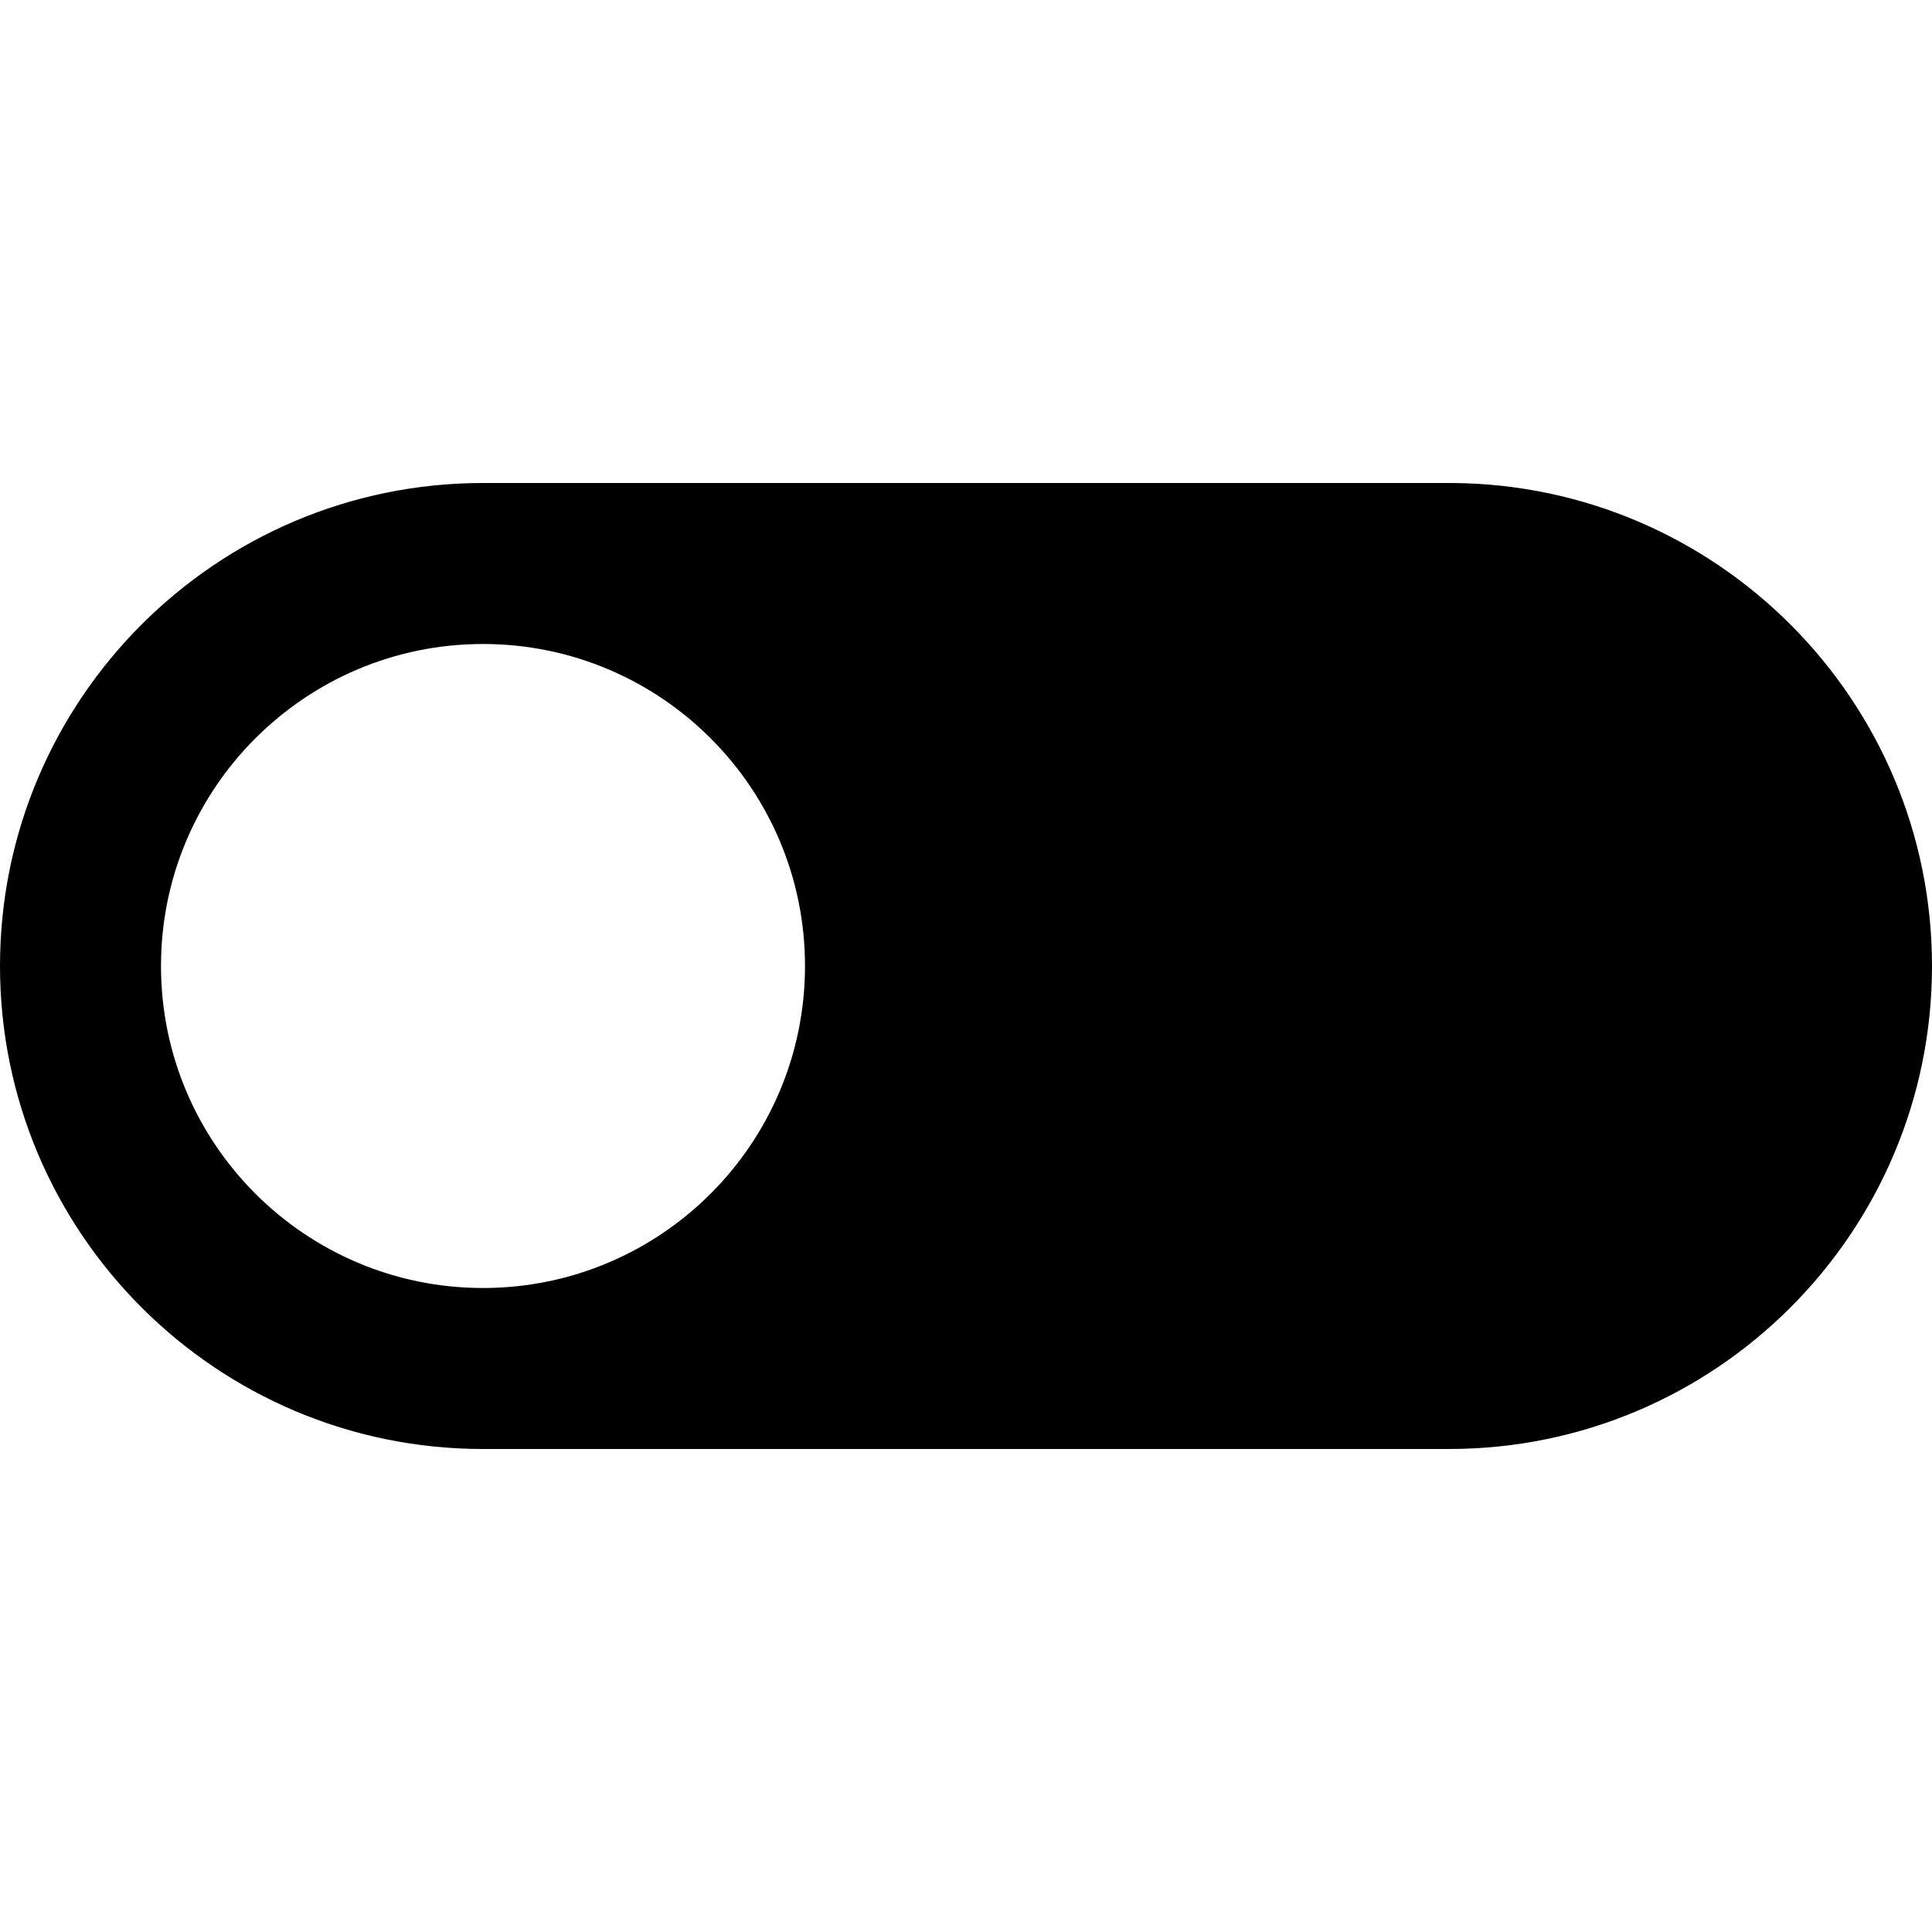
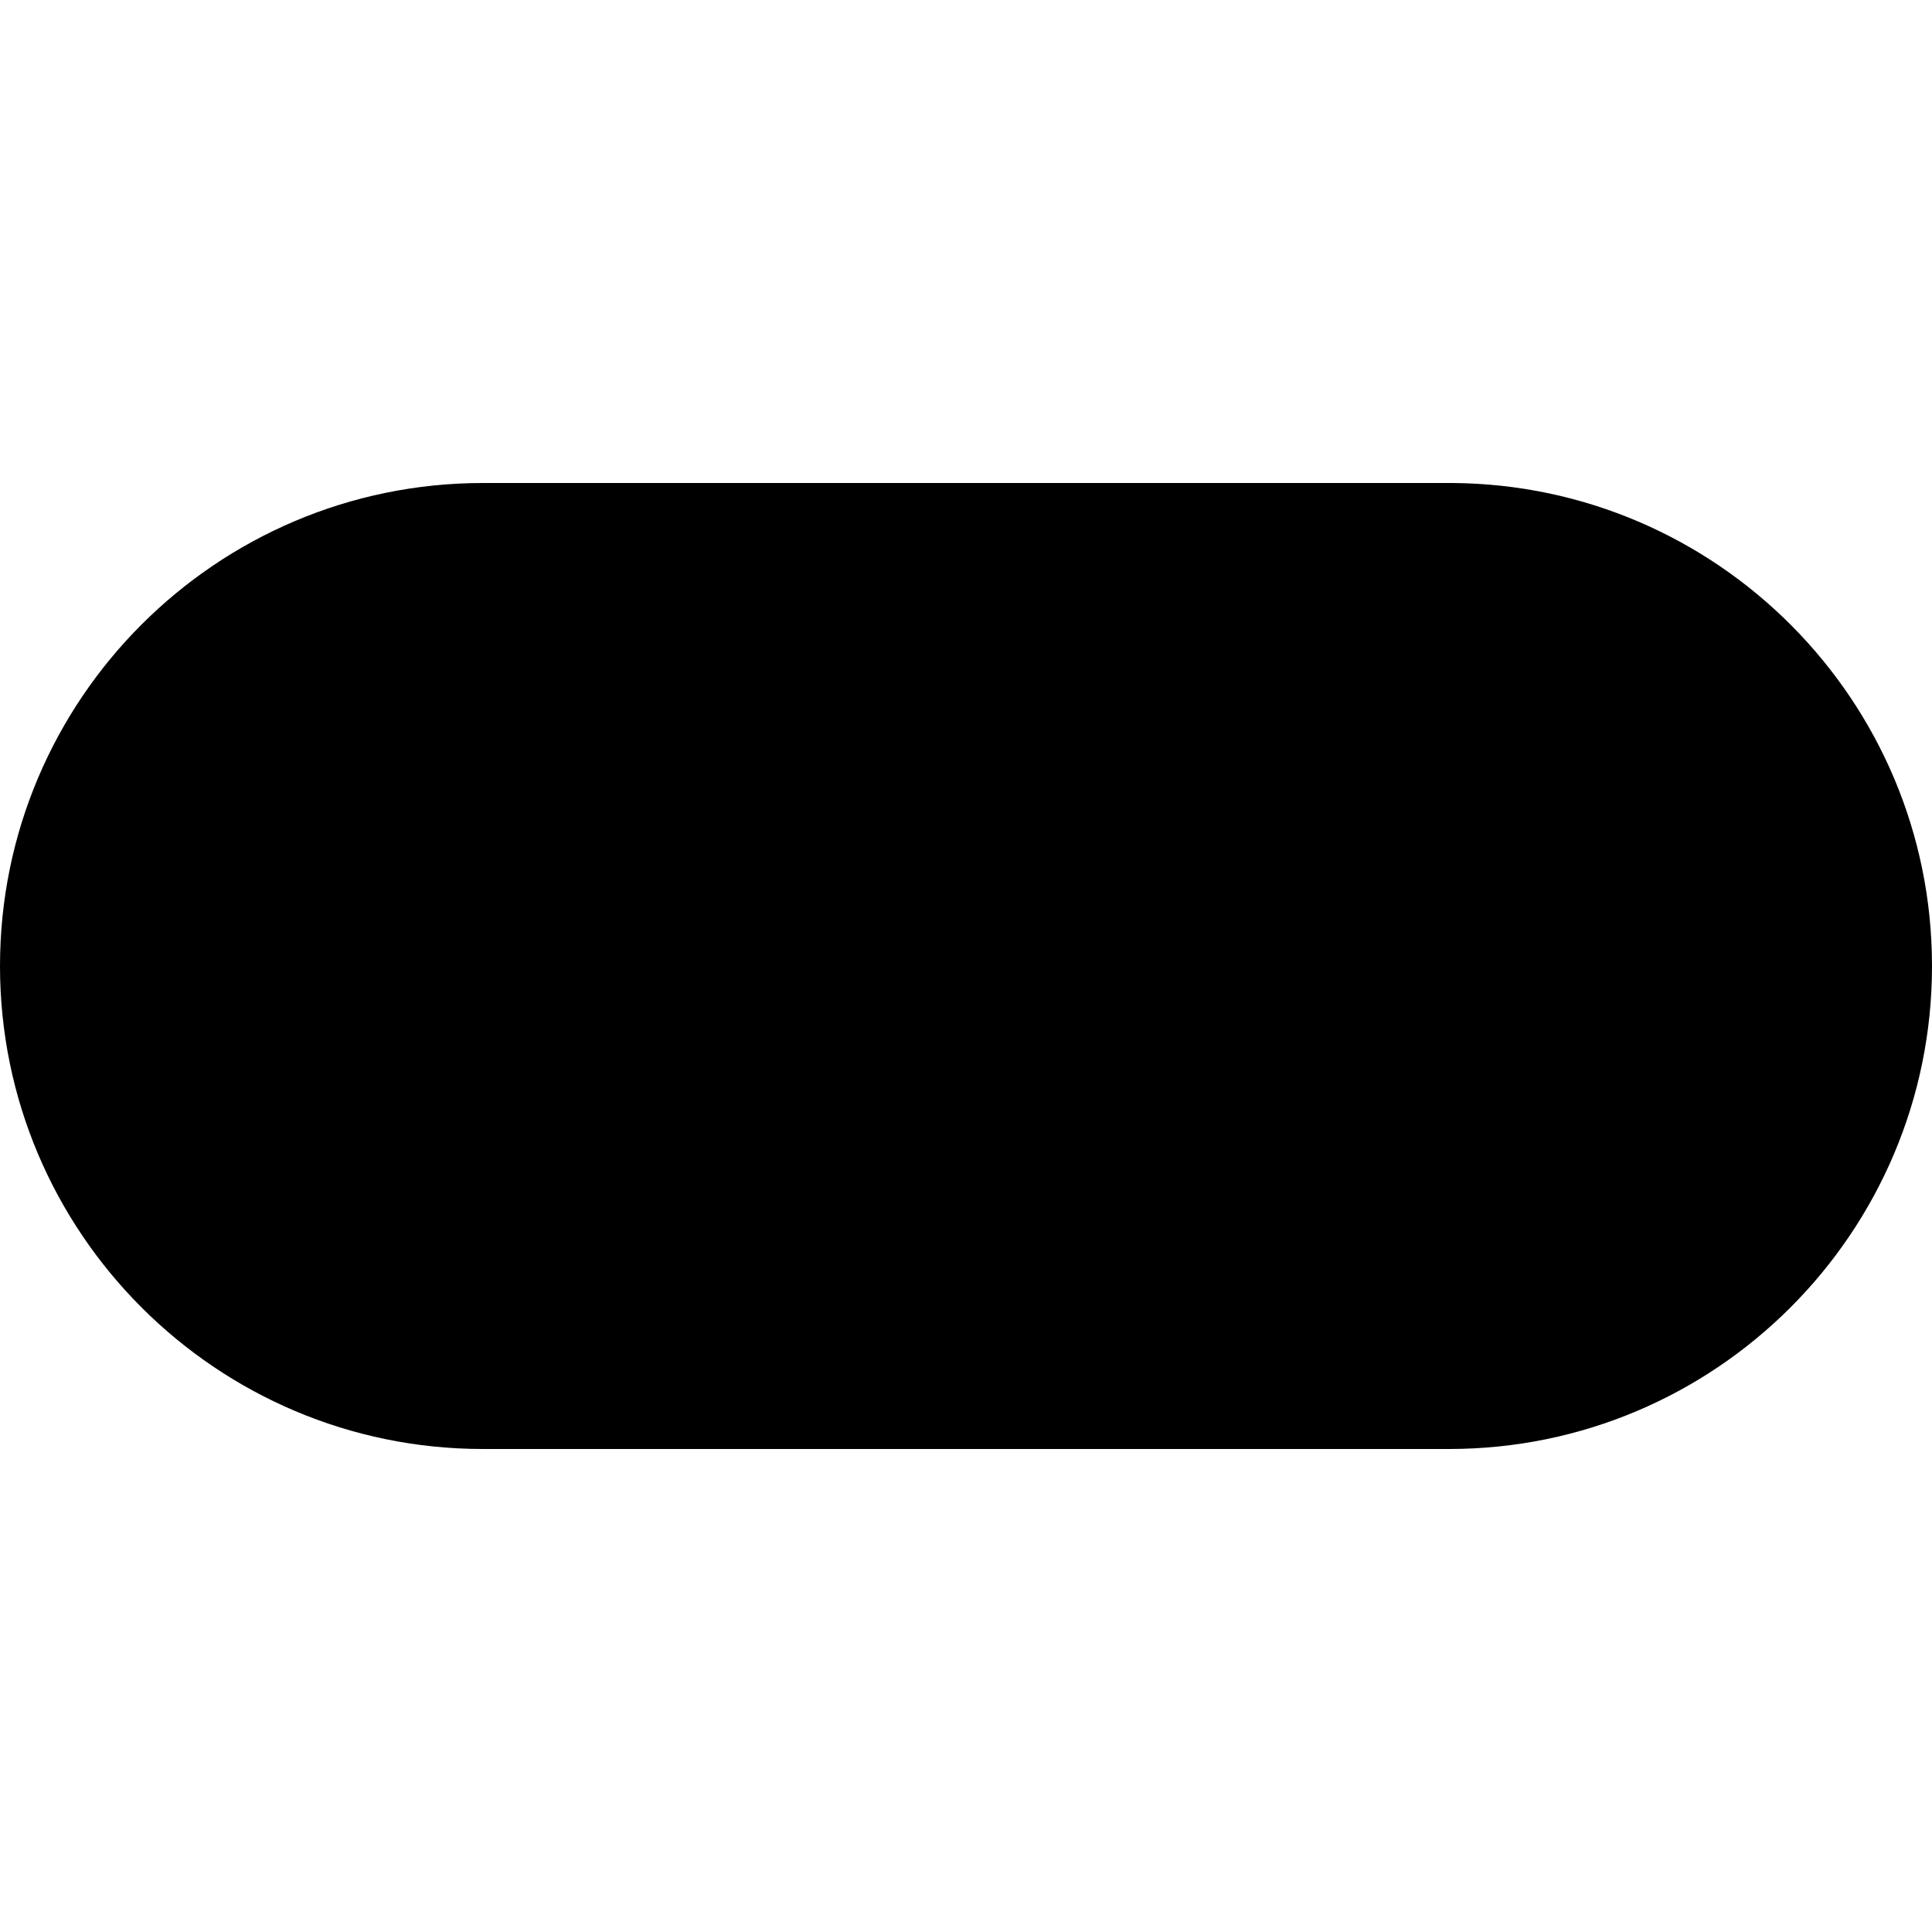
- <svg xmlns="http://www.w3.org/2000/svg" viewBox="0 0 24 24" fill-rule="evenodd" clip-rule="evenodd">
+ <svg xmlns="http://www.w3.org/2000/svg" viewBox="0 0 24 24" fillRule="evenodd" clipRule="evenodd">
  <path d="M18 18h-12c-3.311 0-6-2.689-6-6s2.689-6 6-6h12.039c3.293.021 5.961 2.701 5.961 6 0 3.311-2.688 6-6 6zm-12-10c2.208 0 4 1.792 4 4s-1.792 4-4 4-4-1.792-4-4 1.792-4 4-4z" />
</svg>
